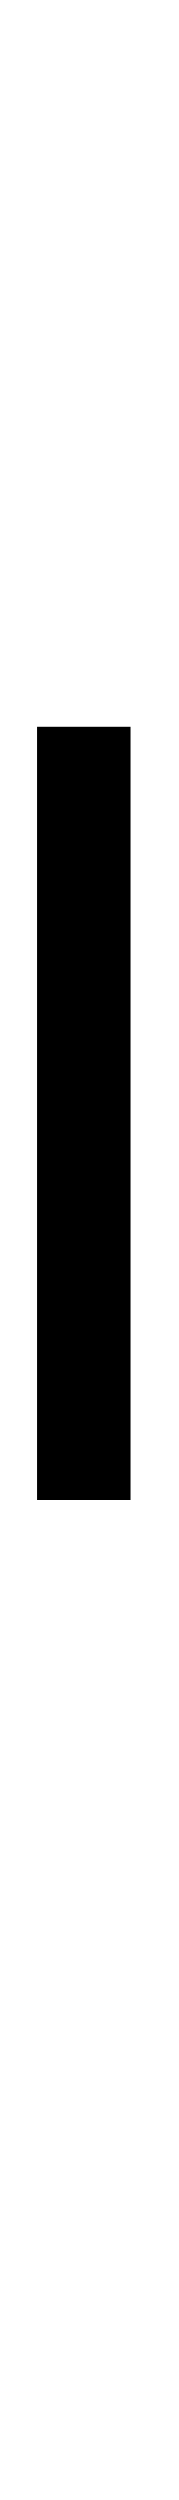
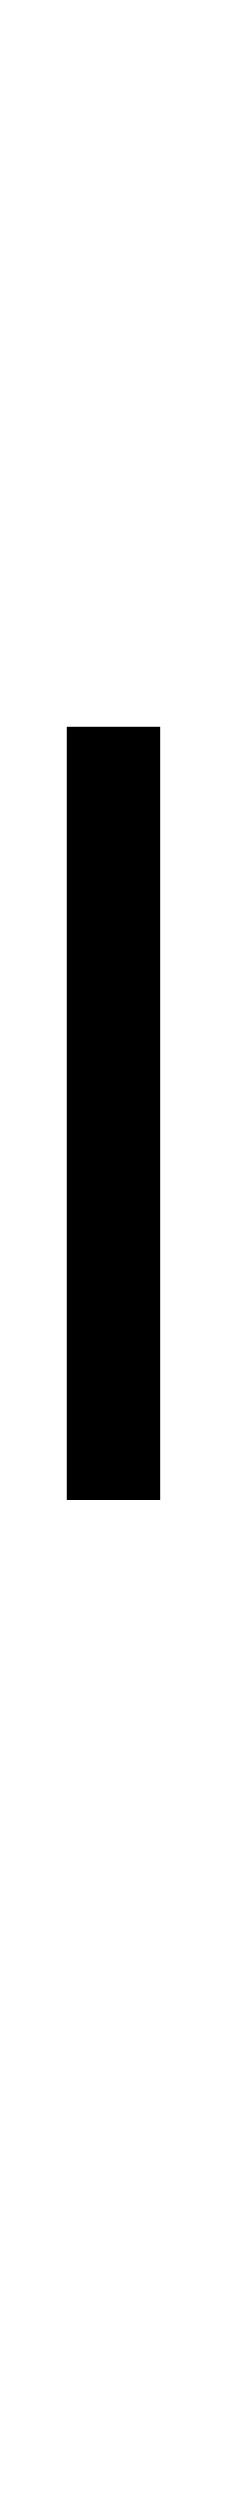
- <svg xmlns="http://www.w3.org/2000/svg" version="1.1" width="2" height="28" viewBox="0 0 2 28">
+ <svg xmlns="http://www.w3.org/2000/svg" version="1.1" id="Capa_1" x="0px" y="0px" width="2.542px" height="28px" viewBox="-0.271 0 2.542 28" enable-background="new -0.271 0 2.542 28" xml:space="preserve">
  <g id="icomoon-ignore">
-     <line stroke-width="1" x1="" y1="" x2="" y2="" stroke="#449FDB" opacity="" />
+     <line fill="none" stroke="#449FDB" x1="0" y1="0" x2="0" y2="0" />
  </g>
-   <path d="M1.462 8.14v8.66h-1.047v-8.66h1.047z" opacity="1" visibility="false" fill="#000000" />
+   <path d="M1.523,8.14v8.66H0.477V8.14H1.523z" />
</svg>
